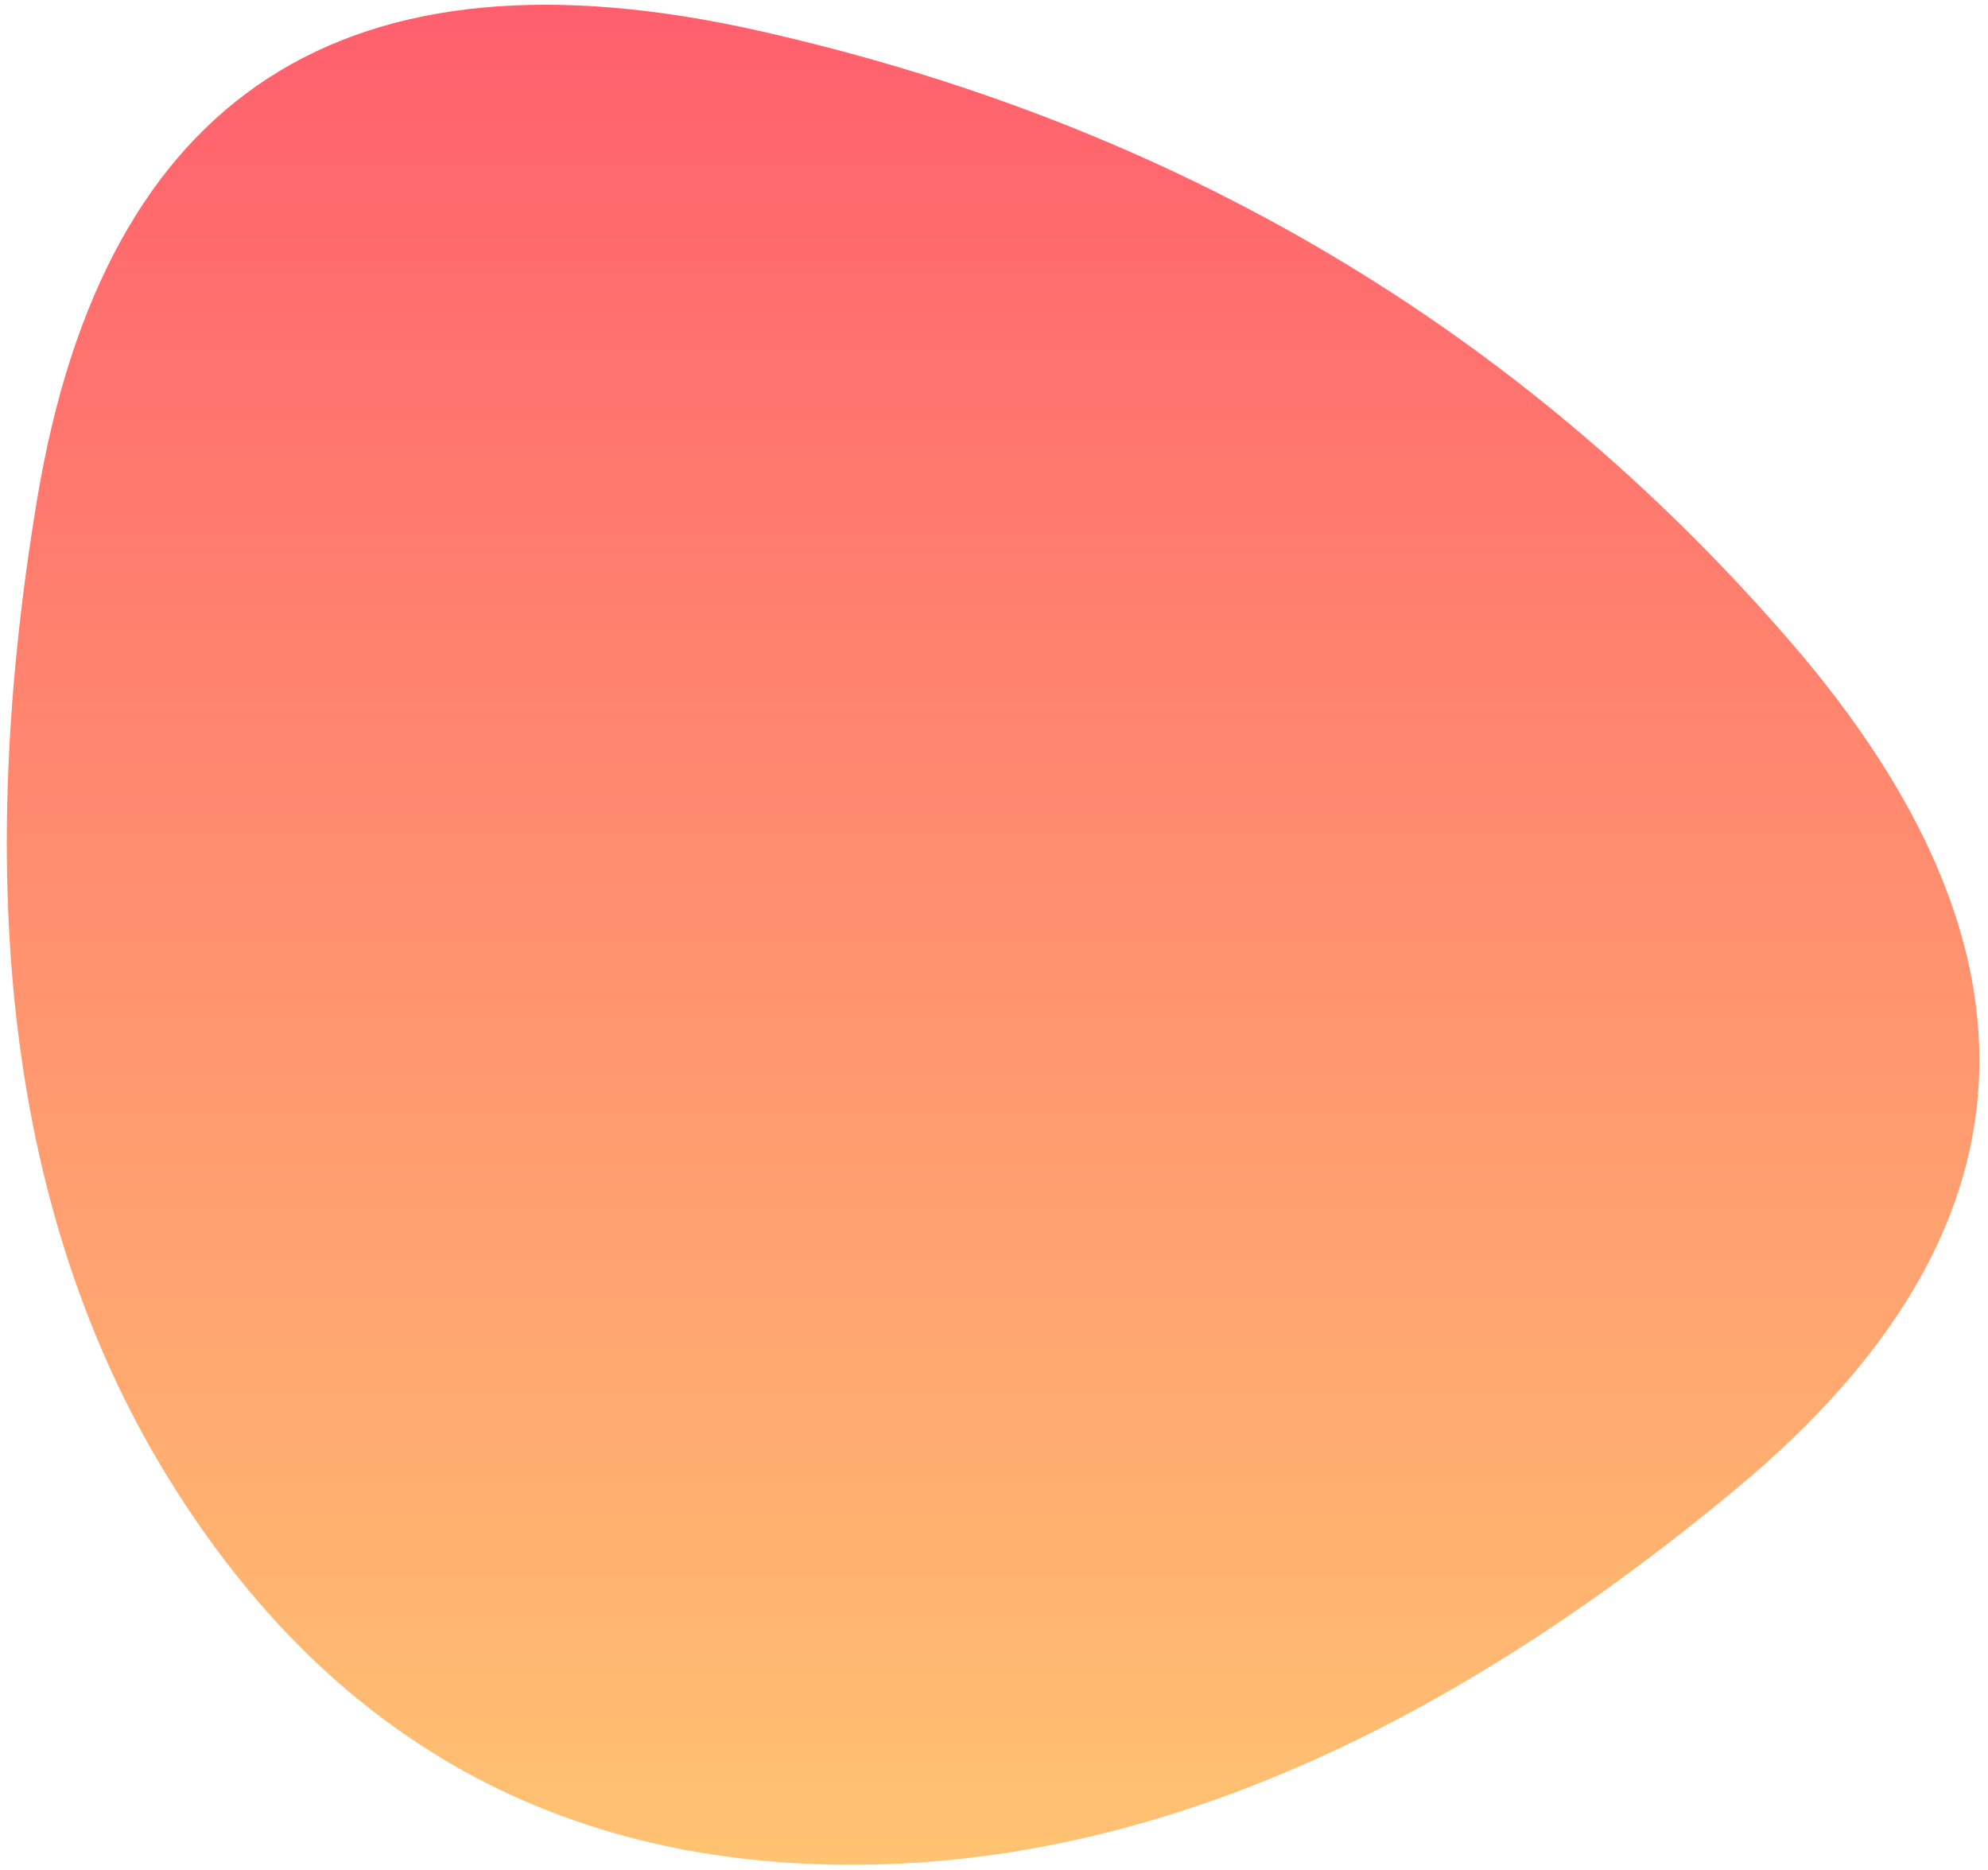
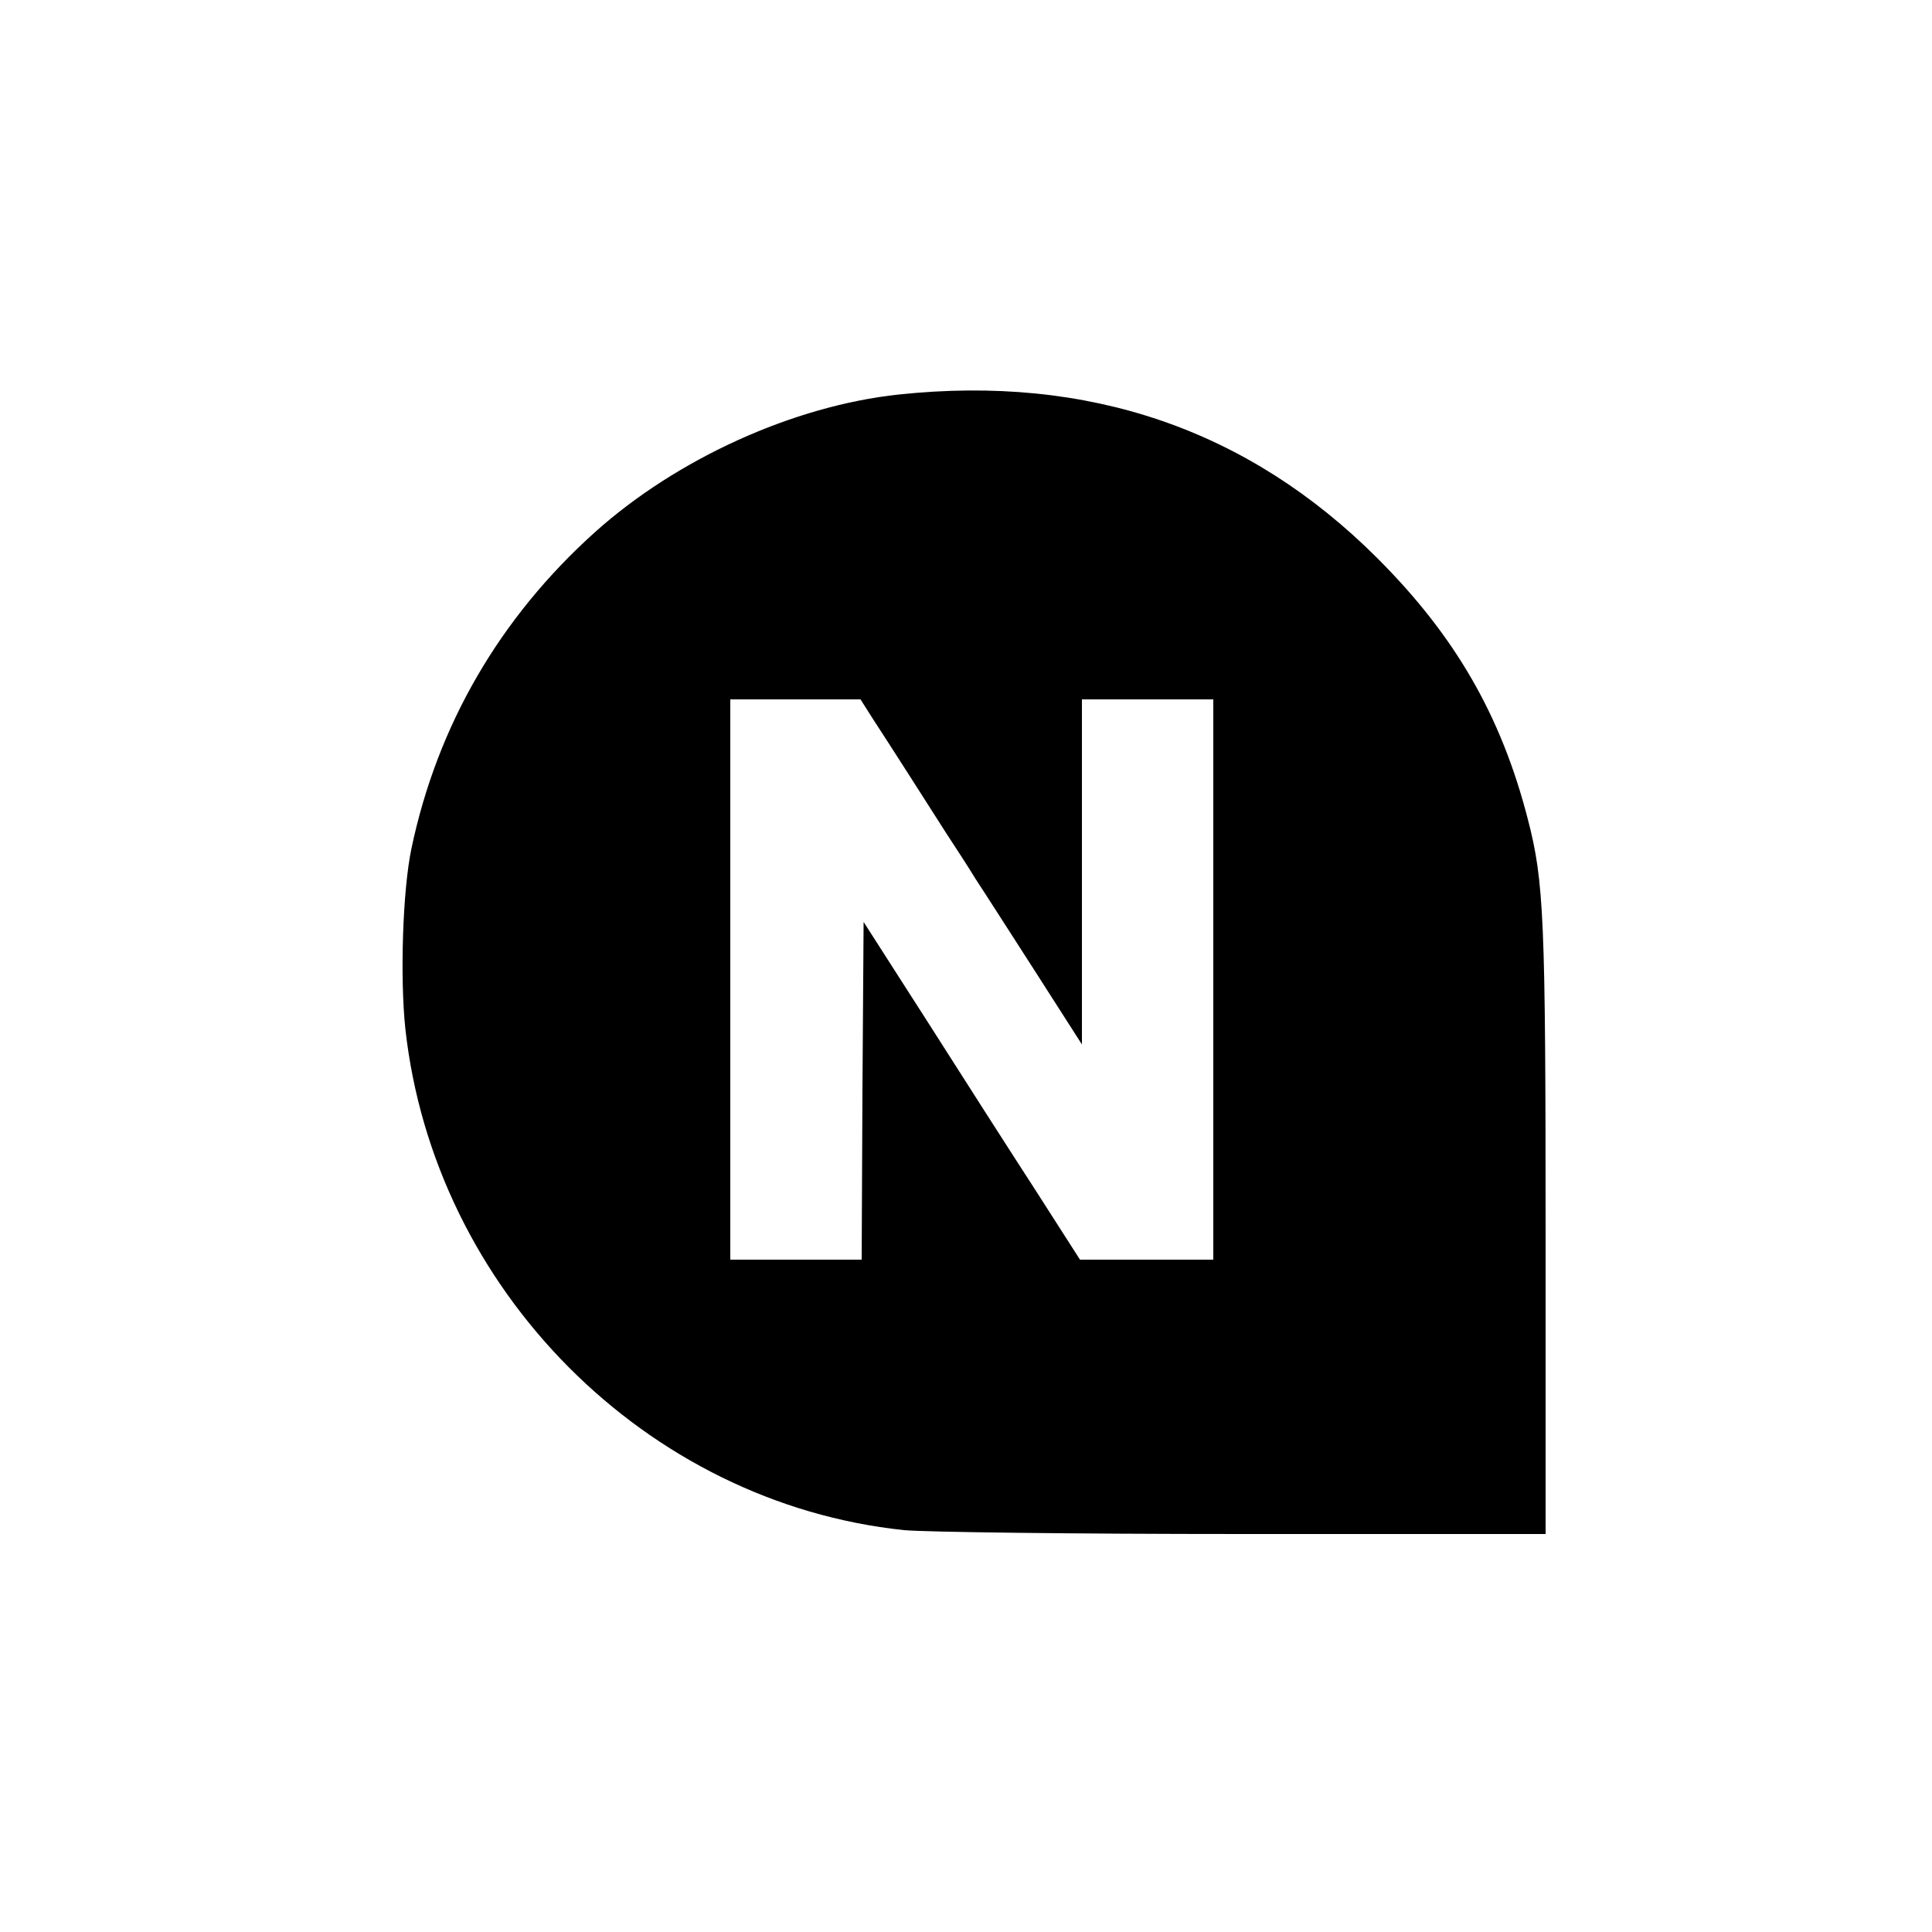
- <svg xmlns="http://www.w3.org/2000/svg" width="117" height="110" viewBox="0 0 117 110" fill="none">
-   <path d="M102.282 87.513C84.385 102.427 66.874 109.829 49.75 109.719C32.626 109.608 19.424 102.151 10.144 87.347C0.864 72.543 -1.787 53.209 2.19 29.346C6.167 5.483 20.363 -3.686 44.779 1.837C69.194 7.361 89.356 19.293 105.265 37.632C121.174 55.971 120.18 72.598 102.282 87.513Z" fill="url(#paint0_linear)" />
-   <defs>
-     <linearGradient id="paint0_linear" x1="0.4" y1="0.28" x2="0.4" y2="109.72" gradientUnits="userSpaceOnUse">
-       <stop stop-color="#FF5F6D" />
-       <stop offset="1" stop-color="#FFC371" />
-     </linearGradient>
-   </defs>
+ <svg xmlns="http://www.w3.org/2000/svg" version="1.0" width="500pt" height="500pt" viewBox="0 0 500 500" preserveAspectRatio="xMidYMid meet">
+   <g transform="translate(0,500) scale(0.1,-0.1)" fill="#000000" stroke="none">
+     <path d="M2326 3979 c-272 -29 -574 -166 -786 -356 -247 -222 -408 -500 -475 -818 -23 -108 -30 -335 -16 -467 74 -676 623 -1228 1291 -1298 54 -5 432 -10 878 -10 l782 0 0 774 c0 819 -4 914 -46 1076 -69 268 -188 474 -389 675 -334 334 -748 476 -1239 424z m-66 -841 c19 -29 59 -91 89 -138 30 -47 74 -116 99 -155 25 -38 60 -92 77 -120 18 -27 87 -135 154 -239 l121 -189 0 446 0 447 170 0 170 0 0 -725 0 -725 -172 0 -173 0 -114 178 c-63 97 -189 294 -280 437 l-166 259 -3 -437 -2 -437 -170 0 -170 0 0 725 0 725 168 0 169 0 33 -52z" />
+   </g>
</svg>
